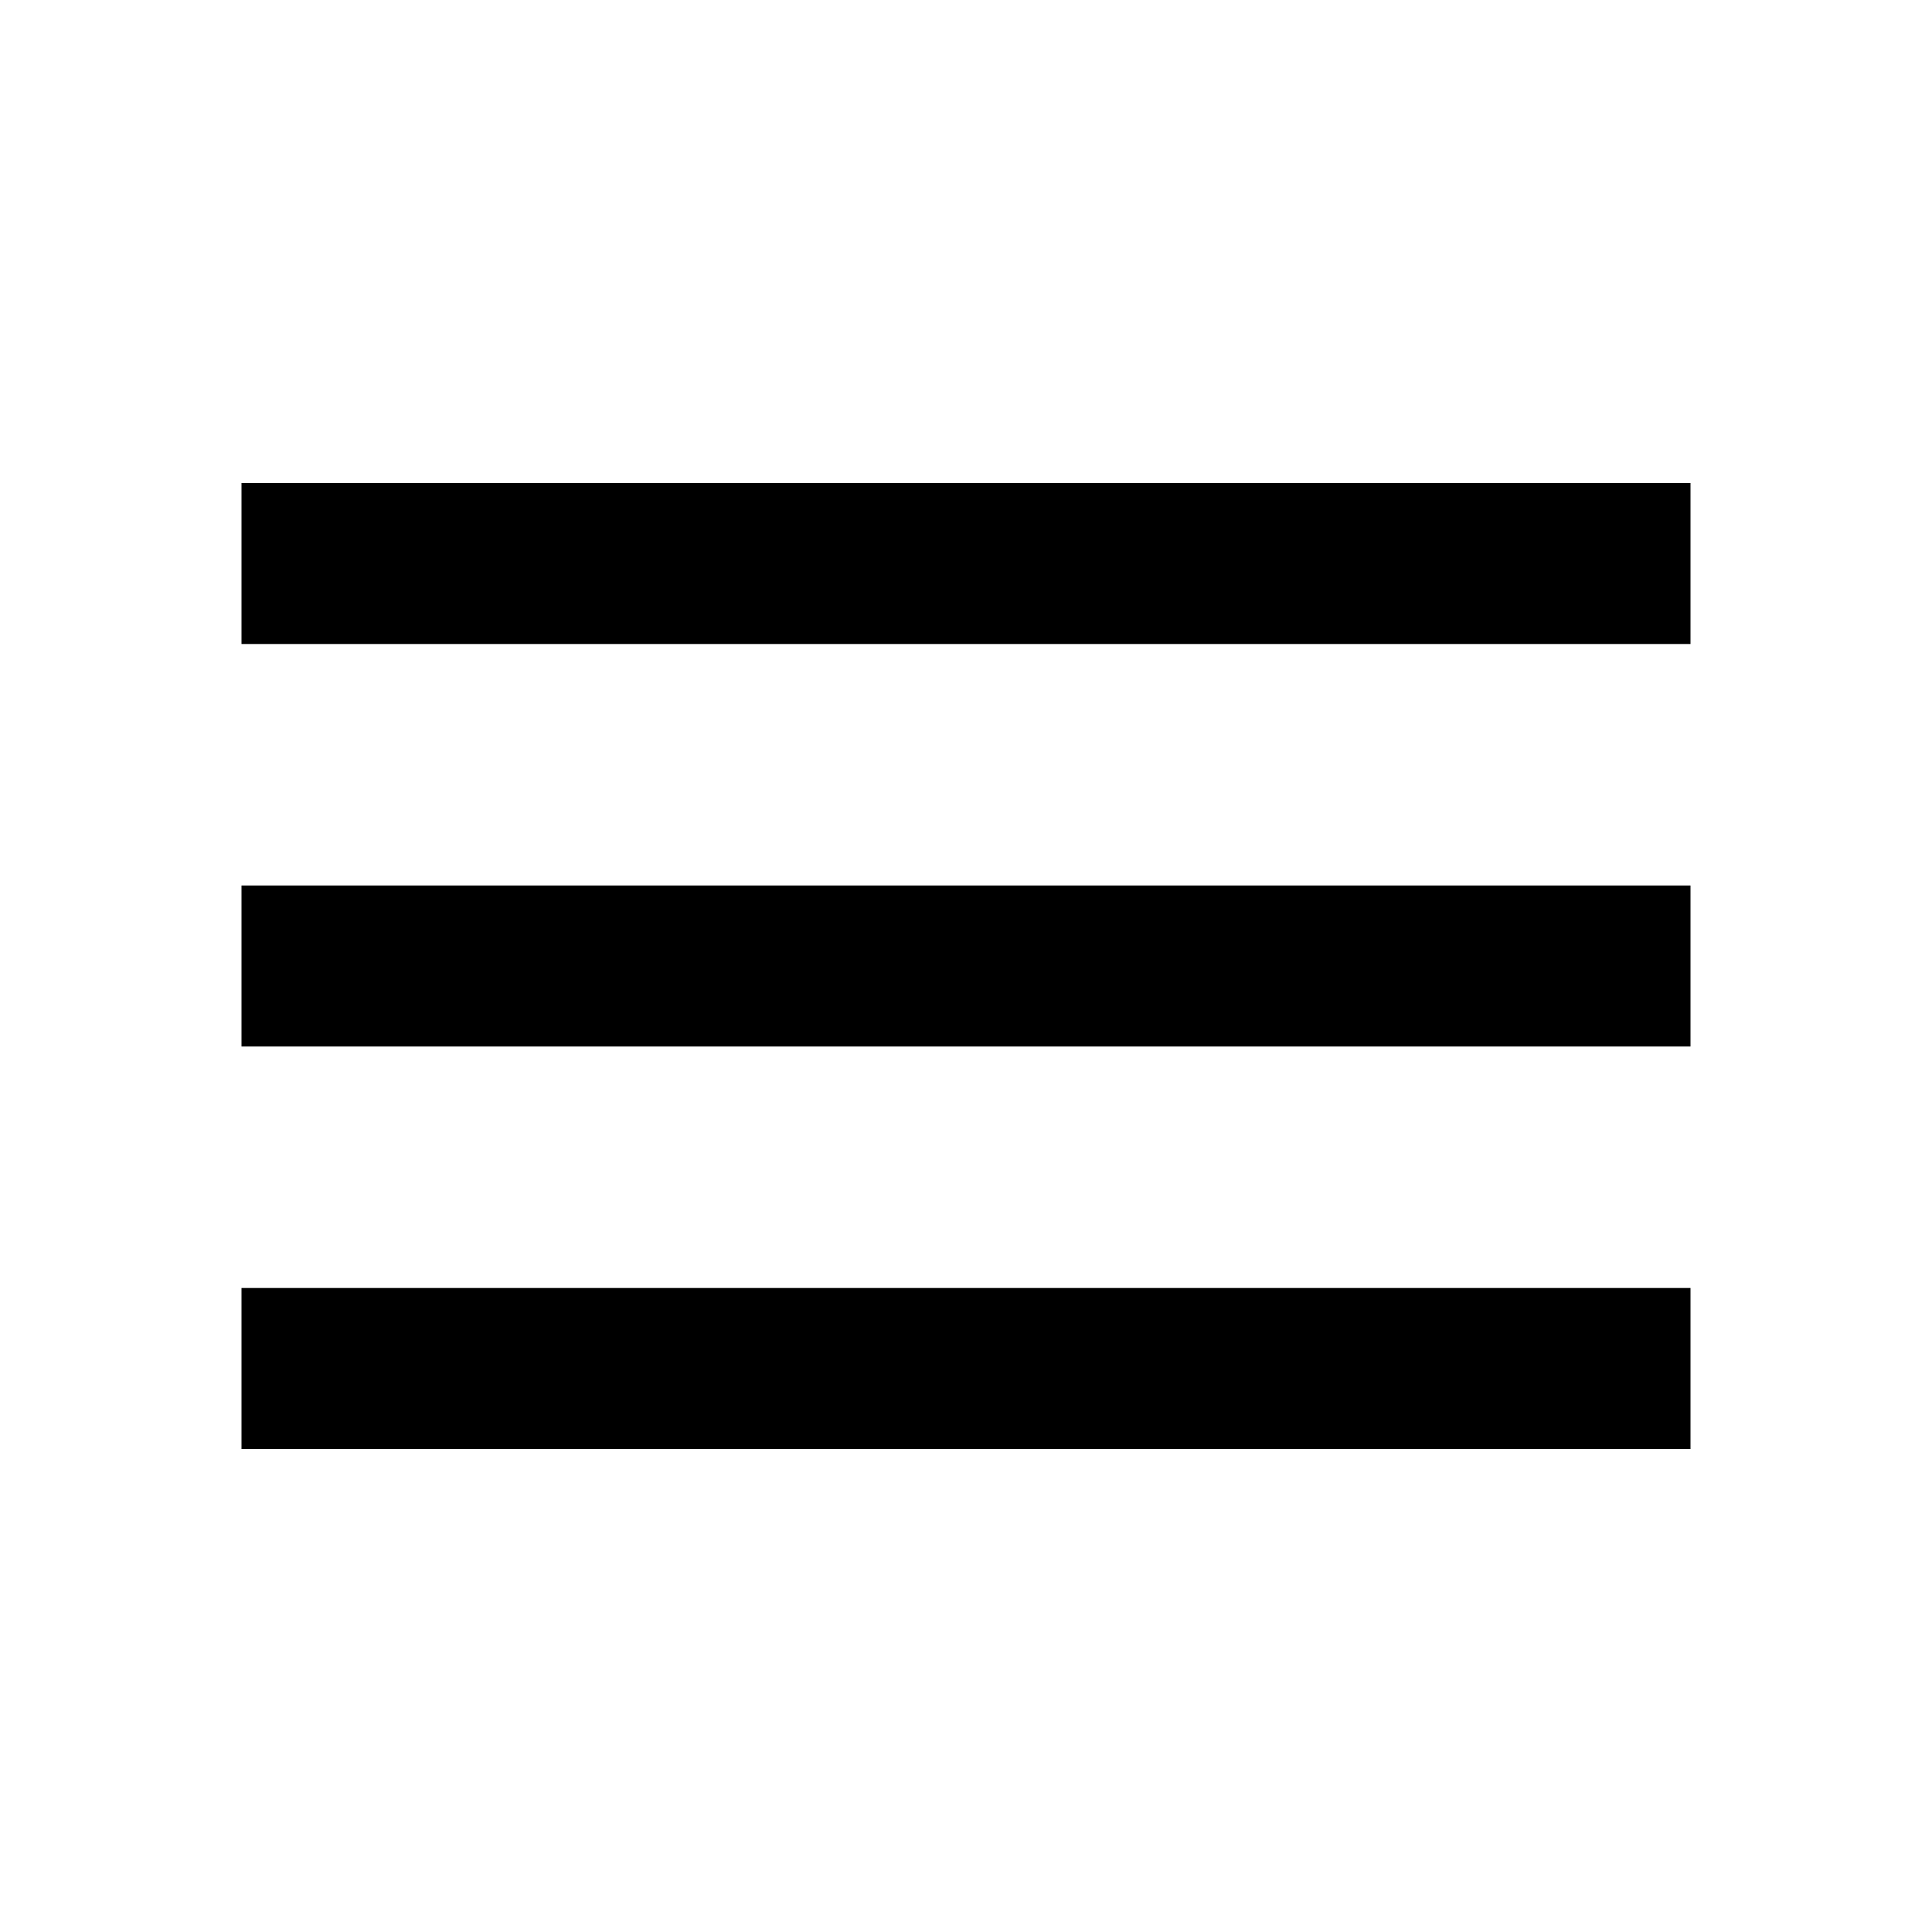
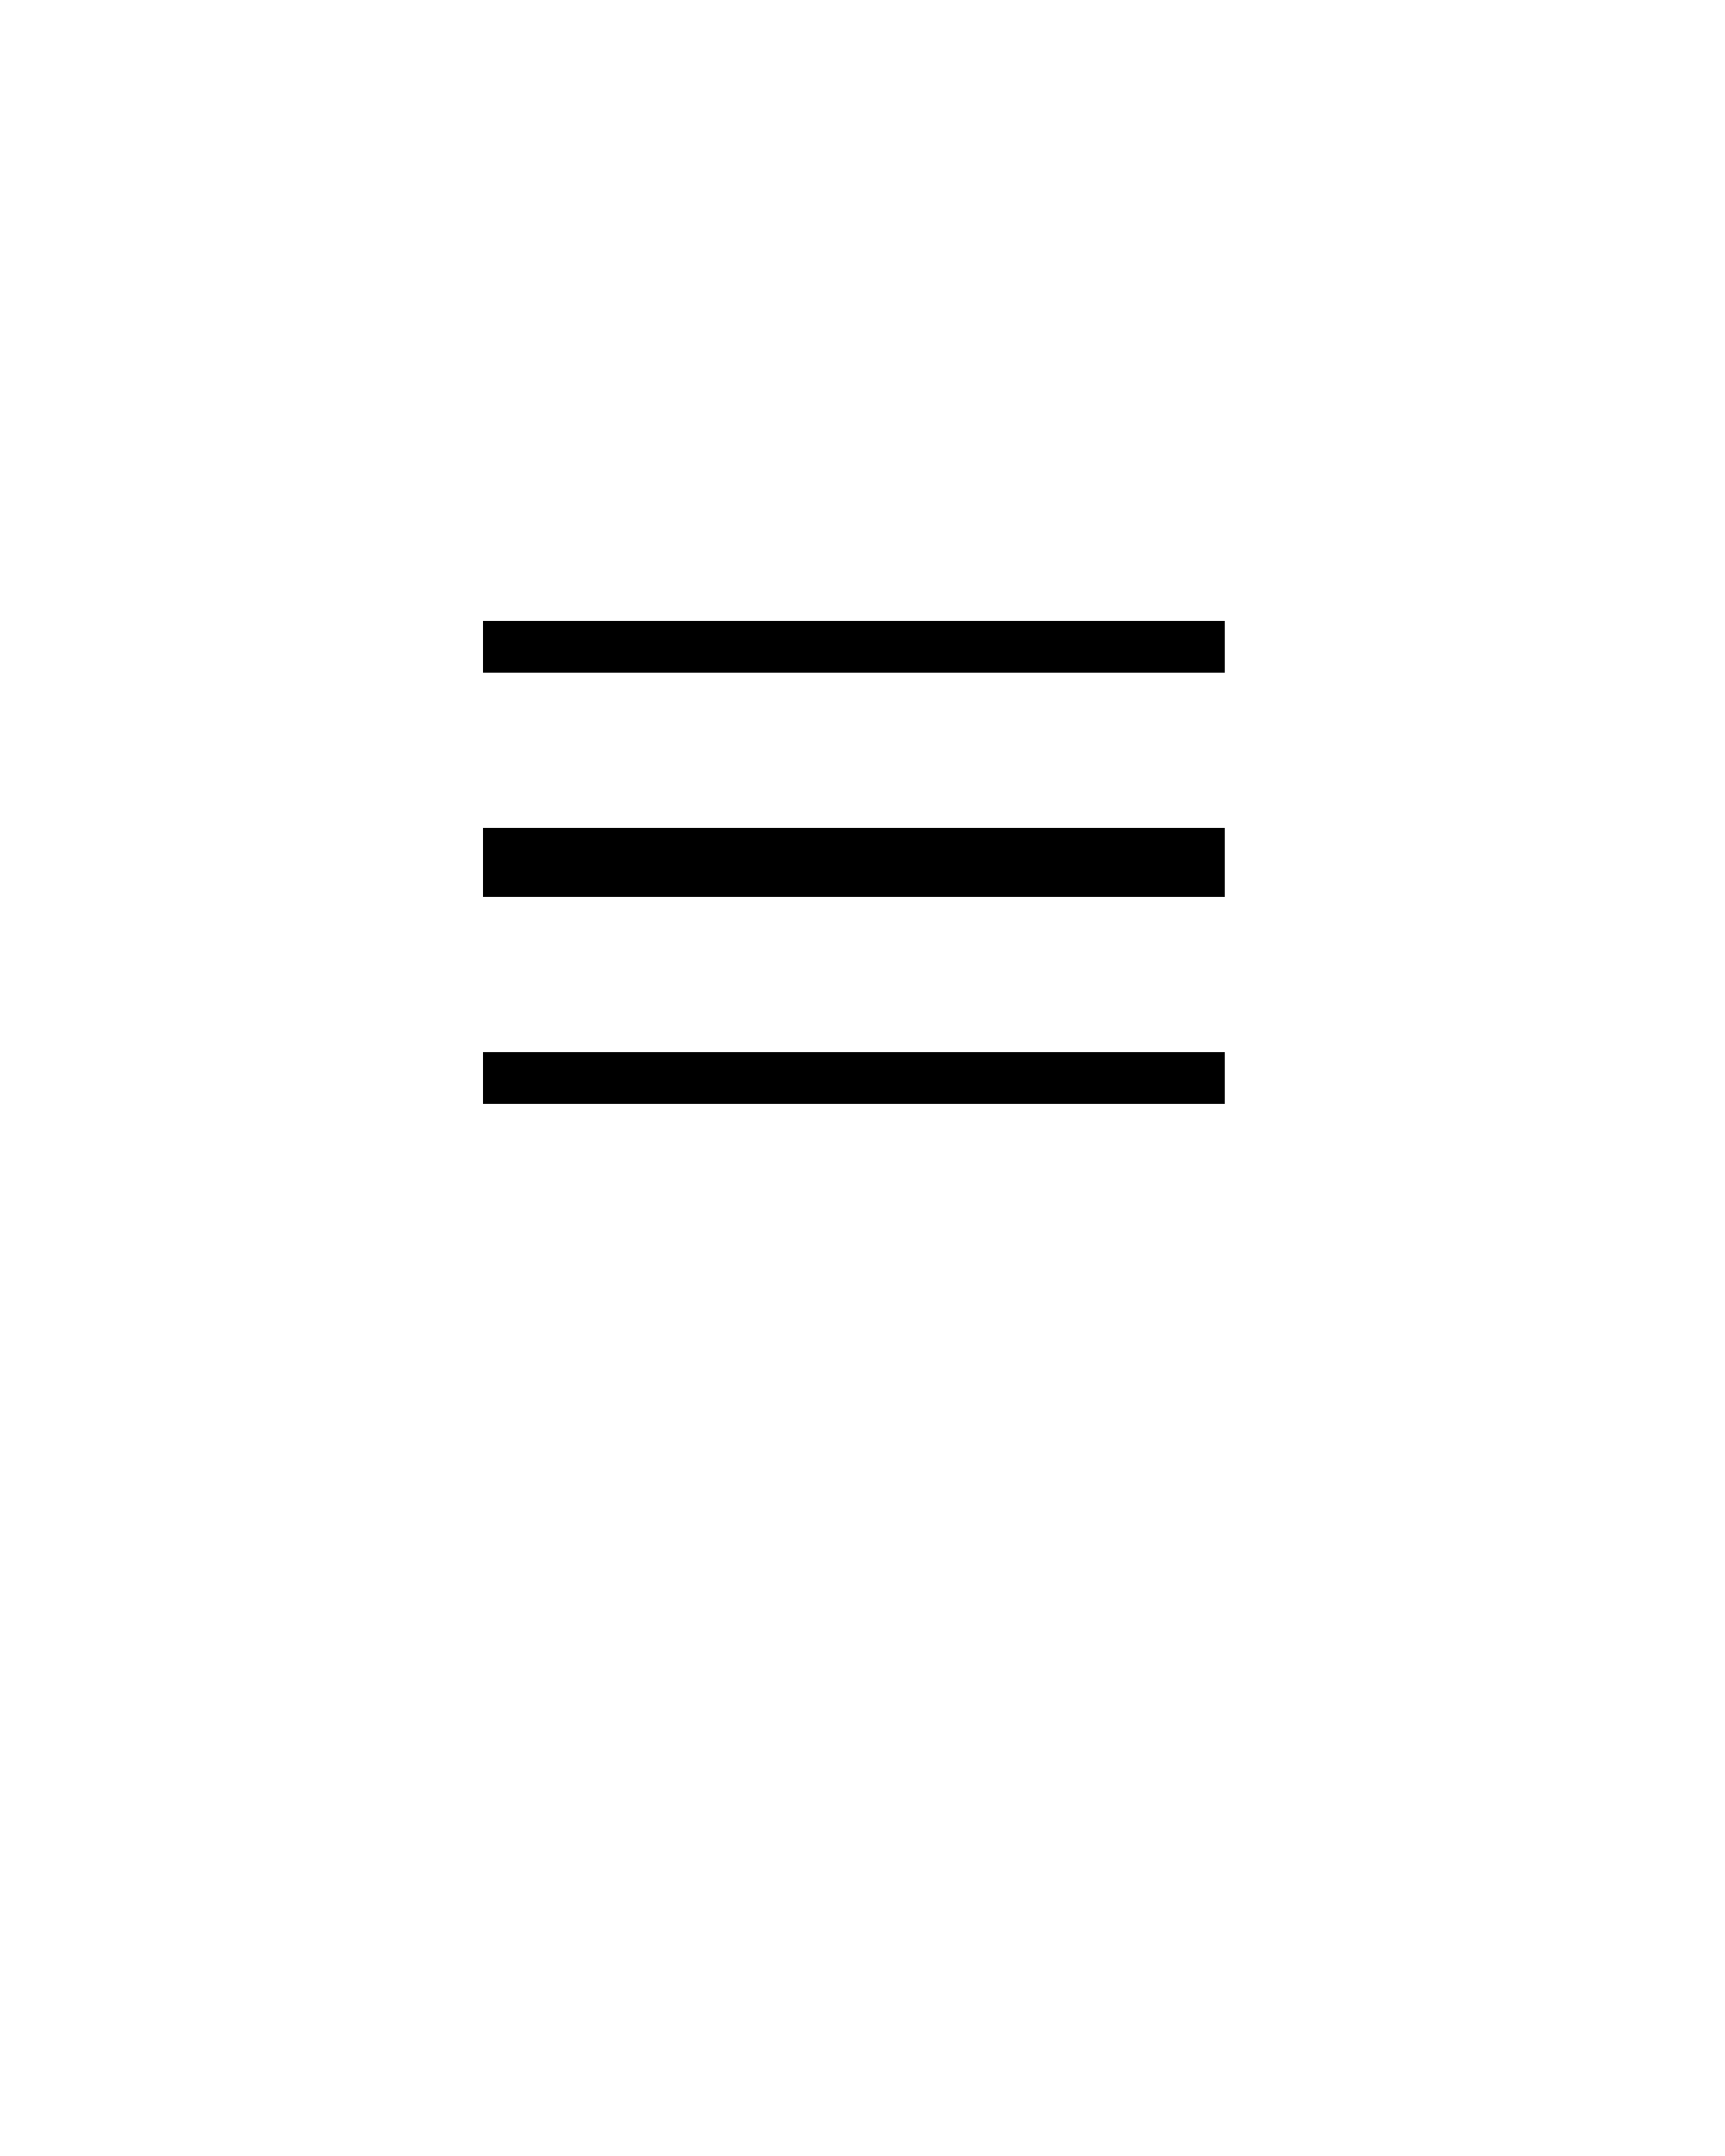
- <svg xmlns="http://www.w3.org/2000/svg" fill="#000000" height="24" viewBox="0 0 24 24" width="24">
-   <path d="M0 0h24v24H0z" fill="none" />
-   <path d="M3 18h18v-2H3v2zm0-5h18v-2H3v2zm0-7v2h18V6H3z" />
+ <svg xmlns="http://www.w3.org/2000/svg" version="1.1" x="0px" y="0px" viewBox="0 0 100 125" enable-background="new 0 0 100 100" xml:space="preserve">
+   <rect x="28" y="36" width="43" height="3" />
+   <rect x="28" y="48" width="43" height="4" />
+   <rect x="28" y="61" width="43" height="3" />
</svg>
